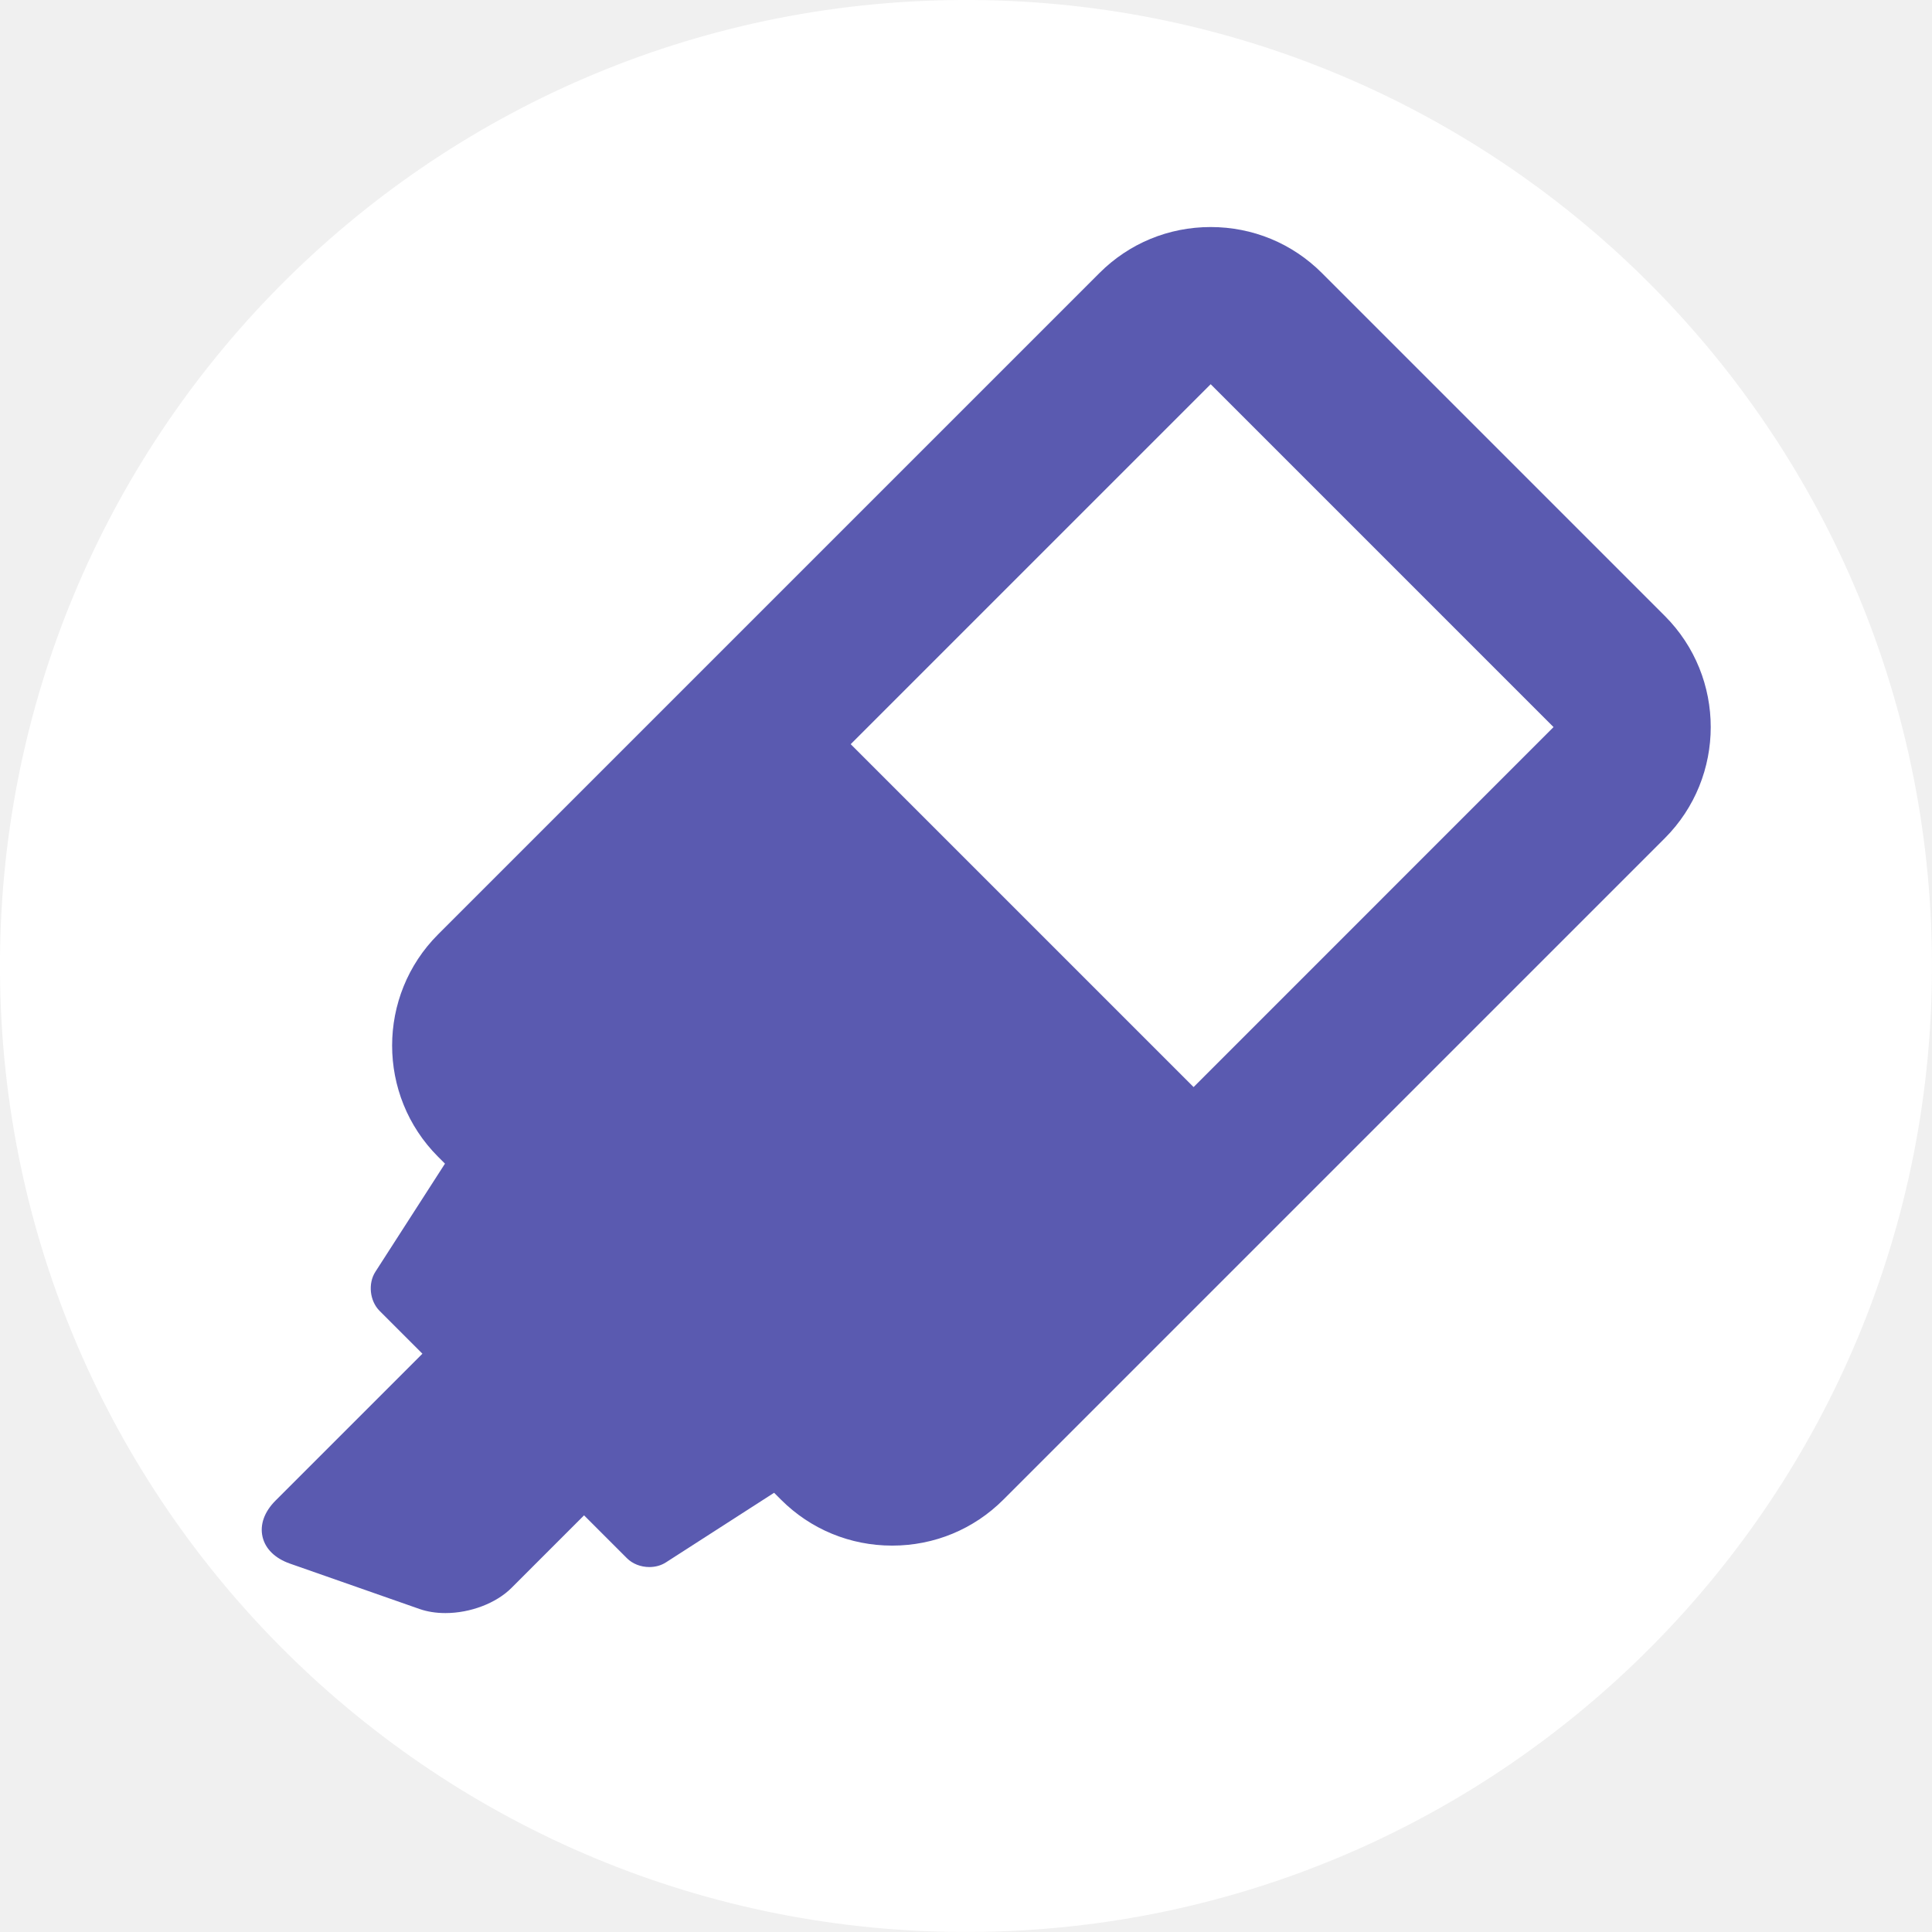
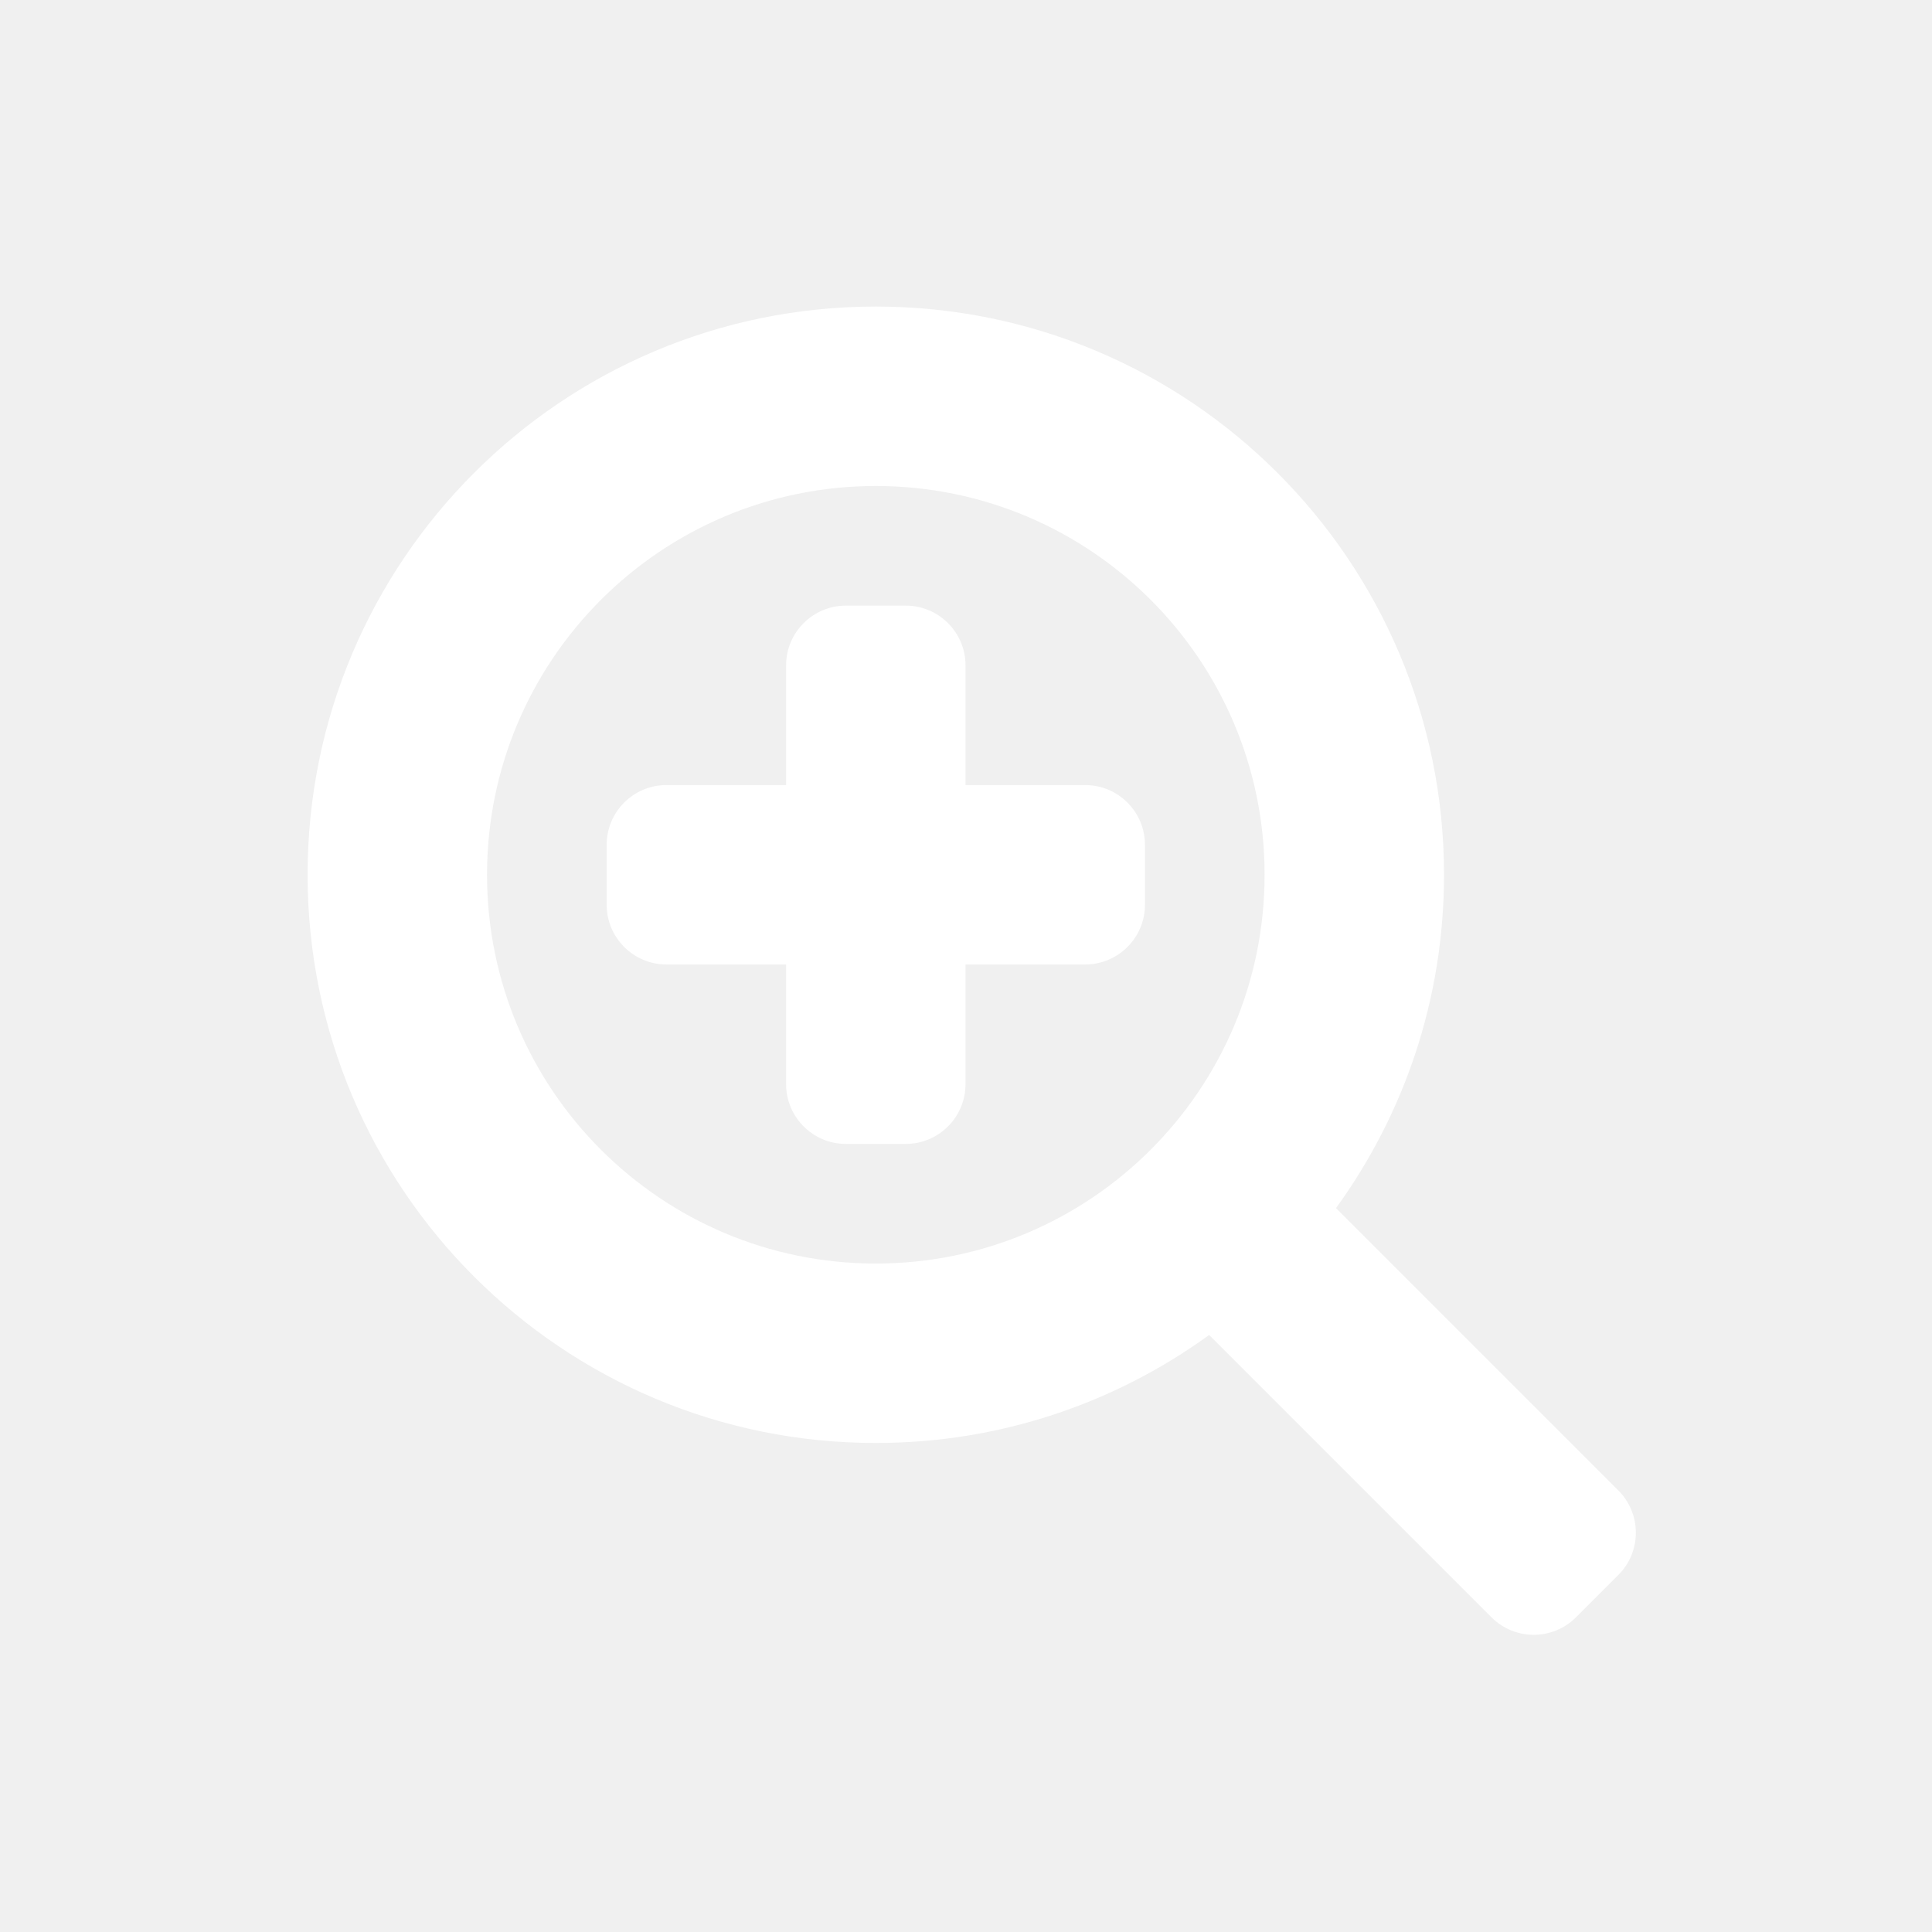
<svg xmlns="http://www.w3.org/2000/svg" width="800px" height="800px" viewBox="0 0 24 24" fill="none" version="1.1" id="svg1" xml:space="preserve">
  <defs id="defs1">
    <style id="style1-7">.cls-1{fill:none;stroke:#020202;stroke-miterlimit:10;stroke-width:1.91px;}</style>
  </defs>
  <g id="SVGRepo_bgCarrier" stroke-width="0" />
  <g id="SVGRepo_tracerCarrier" stroke-linecap="round" stroke-linejoin="round" />
-   <circle style="fill:#ffffff;stroke-width:0.032;fill-opacity:1" id="path2" cx="11.931" cy="12.068" transform="rotate(-0.3263356)" r="12" />
  <style type="text/css" id="style1">

	.st0{fill:#000000;}

</style>
-   <g style="fill:#5a5ab0;fill-opacity:1" id="g1" transform="matrix(0.0651238,0,0,0.0651238,3.251408,2.429283)">
-     <path d="m 267.624,80.174 -65.4,-65.4 C 196.57,9.119 189.035,6.005 181.011,6.005 c -8.025,0 -15.56,3.113 -21.214,8.769 L 33.642,140.928 c -11.696,11.695 -11.696,30.728 0,42.426 l 1.309,1.309 -13.278,20.635 c -1.435,2.229 -1.076,5.565 0.798,7.439 l 8.178,8.178 -28.011,28.011 c -2.133,2.133 -3.017,4.581 -2.489,6.895 0.527,2.313 2.386,4.136 5.232,5.133 l 24.698,8.651 c 1.491,0.522 3.16,0.787 4.962,0.787 4.736,0 9.677,-1.879 12.585,-4.788 l 13.855,-13.855 8.177,8.177 c 1.071,1.071 2.631,1.686 4.28,1.686 1.164,0 2.257,-0.308 3.16,-0.889 l 20.635,-13.278 1.309,1.309 c 5.654,5.655 13.188,8.769 21.213,8.769 8.025,0 15.56,-3.115 21.213,-8.769 L 267.622,122.601 c 11.699,-11.698 11.699,-30.73 0.002,-42.427 z m -89.873,89.882 -65.406,-65.405 68.665,-68.664 65.4,65.401 z" id="path1-2" style="fill:#5a5ab0;fill-opacity:1" />
+   <g style="fill:#ffffff;fill-opacity:1" id="g4" transform="matrix(0.7430064,0,0,0.7430064,3.449601,3.436641)">
+     <path d="m 9.5,14.5 c -0.552,0 -1,-0.448 -1,-1 v -2 h -2 c -0.552,0 -1,-0.448 -1,-1 v -1 c 0,-0.552 0.448,-1 1,-1 h 2 v -2 c 0,-0.552 0.448,-1 1,-1 h 1 c 0.552,0 1,0.448 1,1 v 2 h 2 c 0.552,0 1,0.448 1,1 v 1 c 0,0.552 -0.448,1 -1,1 h -2 v 2 c 0,0.552 -0.448,1 -1,1 z" fill="#000000" id="path1" style="fill:#ffffff;fill-opacity:1" />
+     <path fill-rule="evenodd" clip-rule="evenodd" d="m 0.5,10 c 0,-5.247 4.253,-9.5 9.5,-9.5 5.247,0 9.5,4.253 9.5,9.5 0,2.082 -0.67,4.008 -1.806,5.573 l 4.72,4.72 c 0.391,0.391 0.391,1.024 0,1.414 l -0.707,0.707 c -0.391,0.391 -1.024,0.391 -1.414,0 L 15.573,17.694 C 14.008,18.83 12.082,19.5 10,19.5 4.753,19.5 0.5,15.247 0.5,10 Z M 10,3.5 c -3.59,0 -6.5,2.91 -6.5,6.5 0,3.59 2.91,6.5 6.5,6.5 3.59,0 6.5,-2.91 6.5,-6.5 0,-3.59 -2.91,-6.5 -6.5,-6.5 z" fill="#000000" id="path2-8" style="fill:#ffffff;fill-opacity:1" />
  </g>
</svg>
